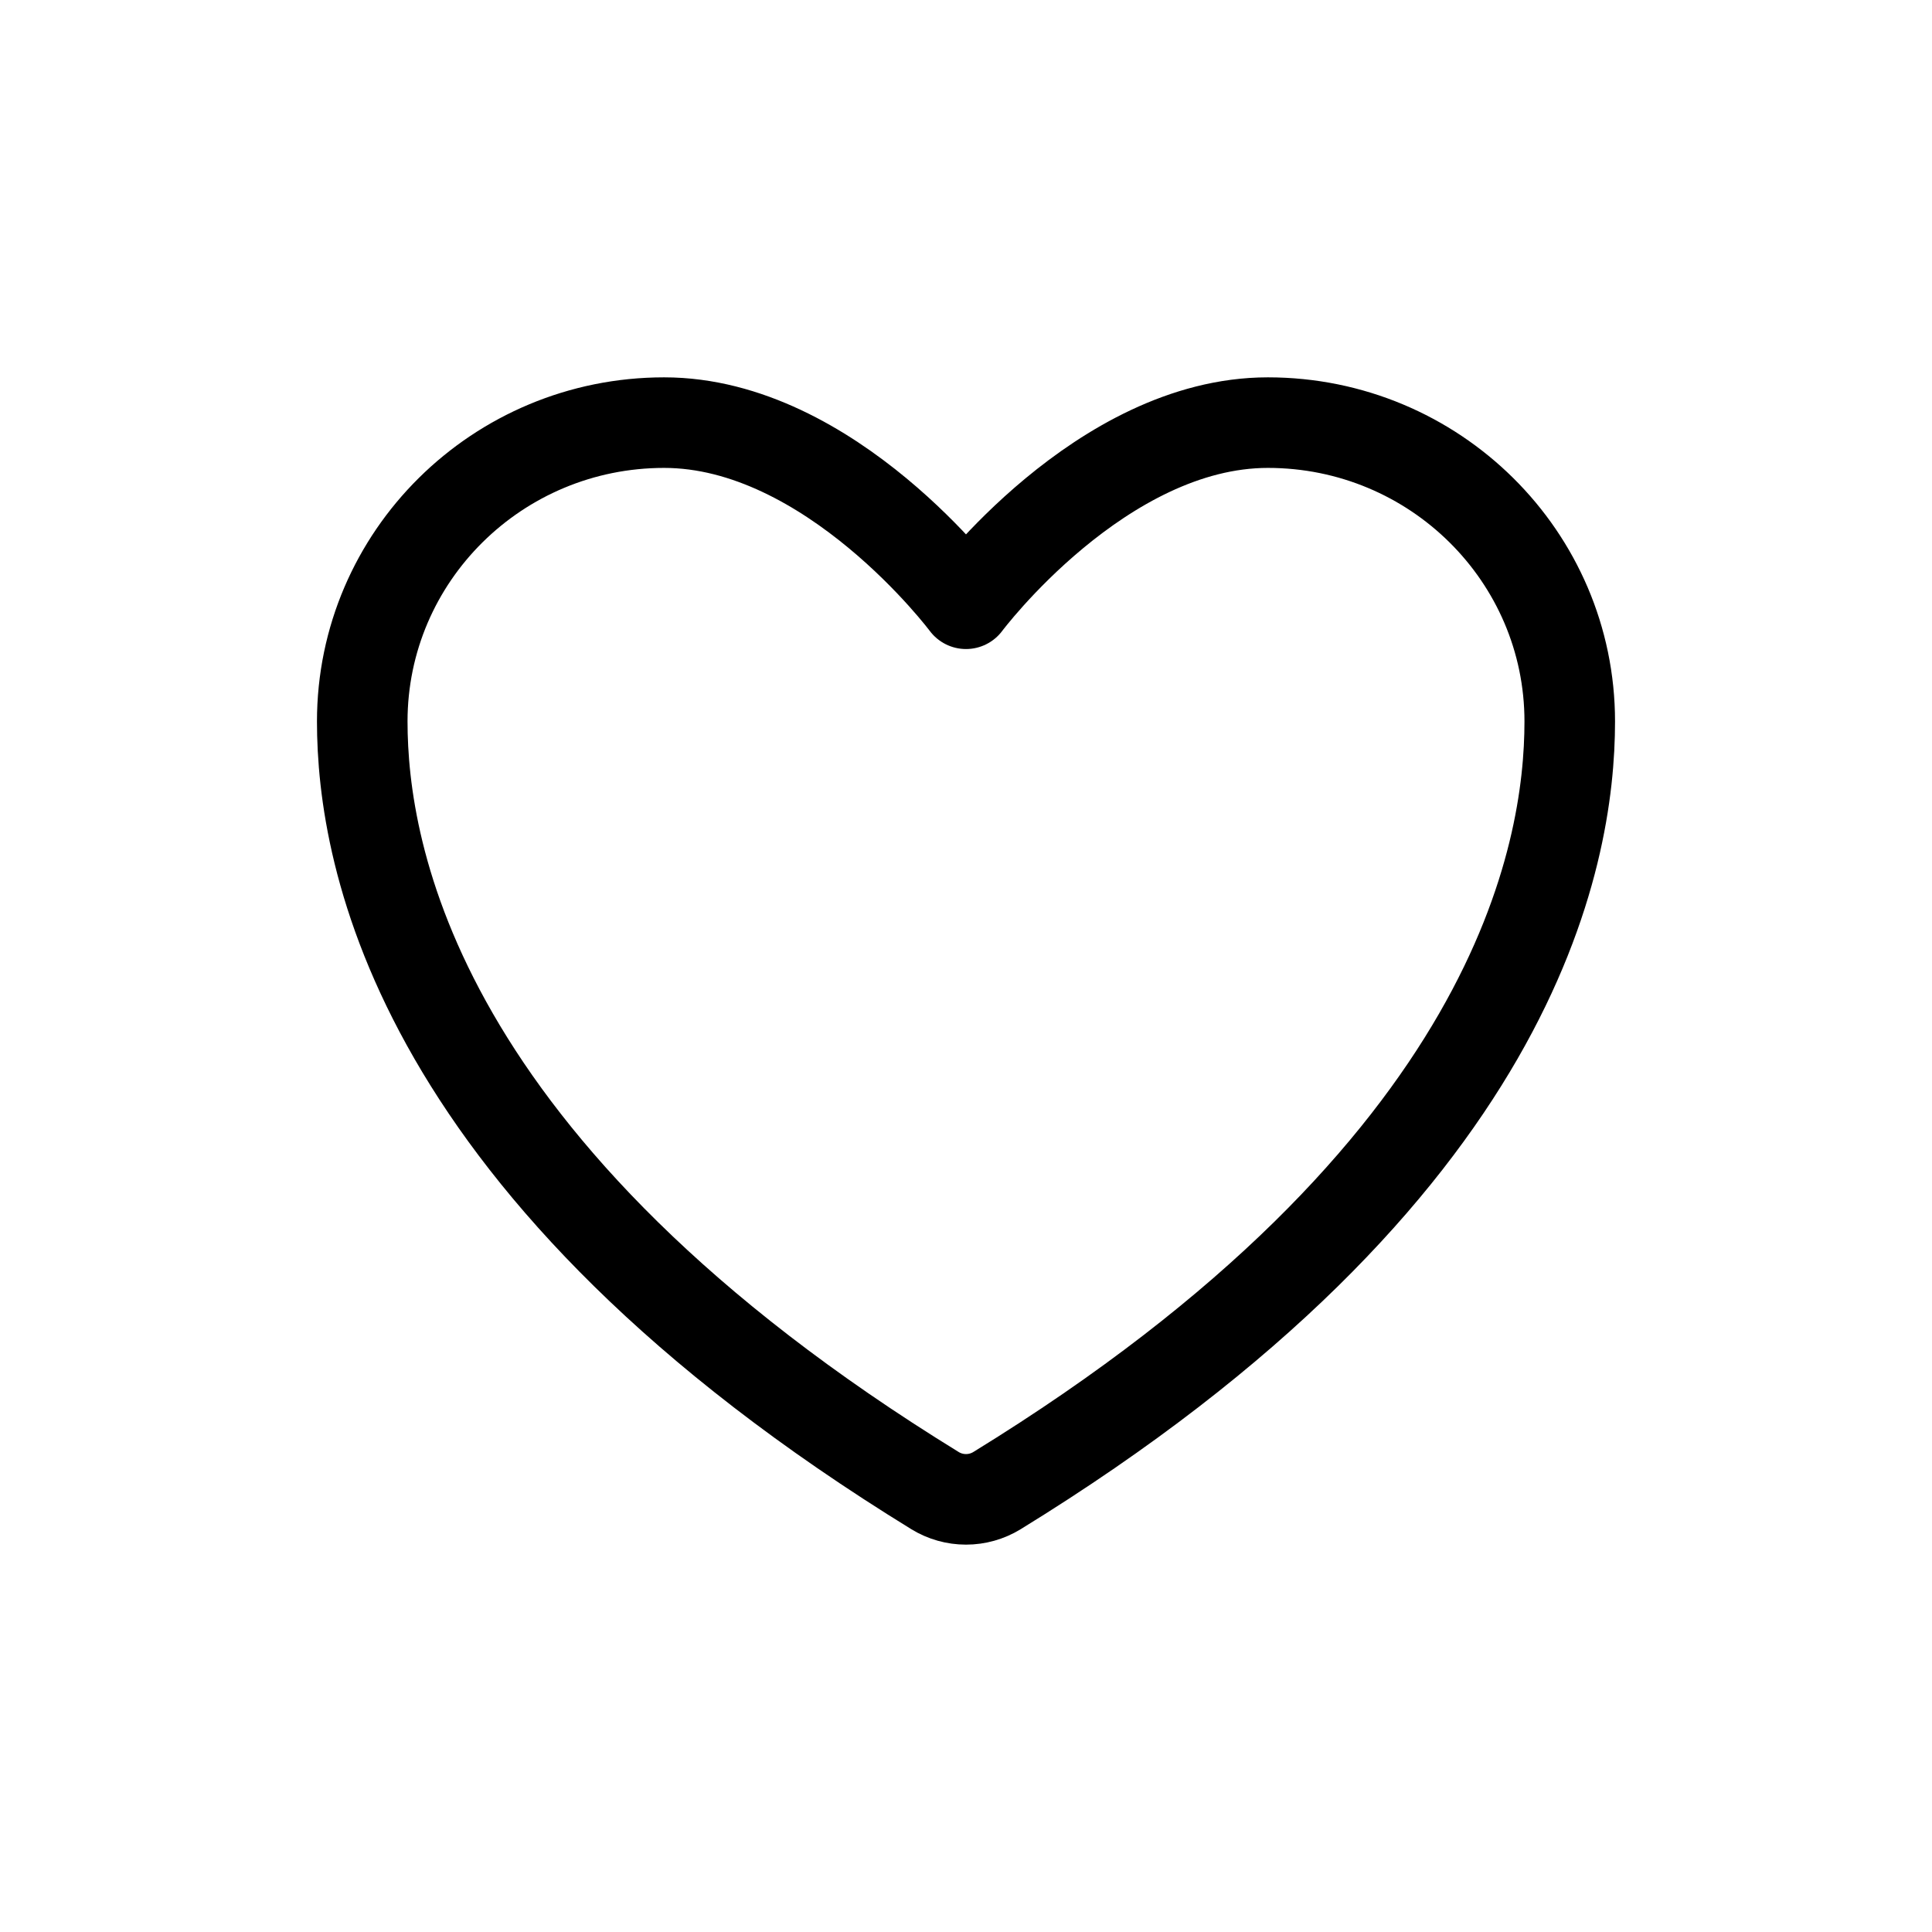
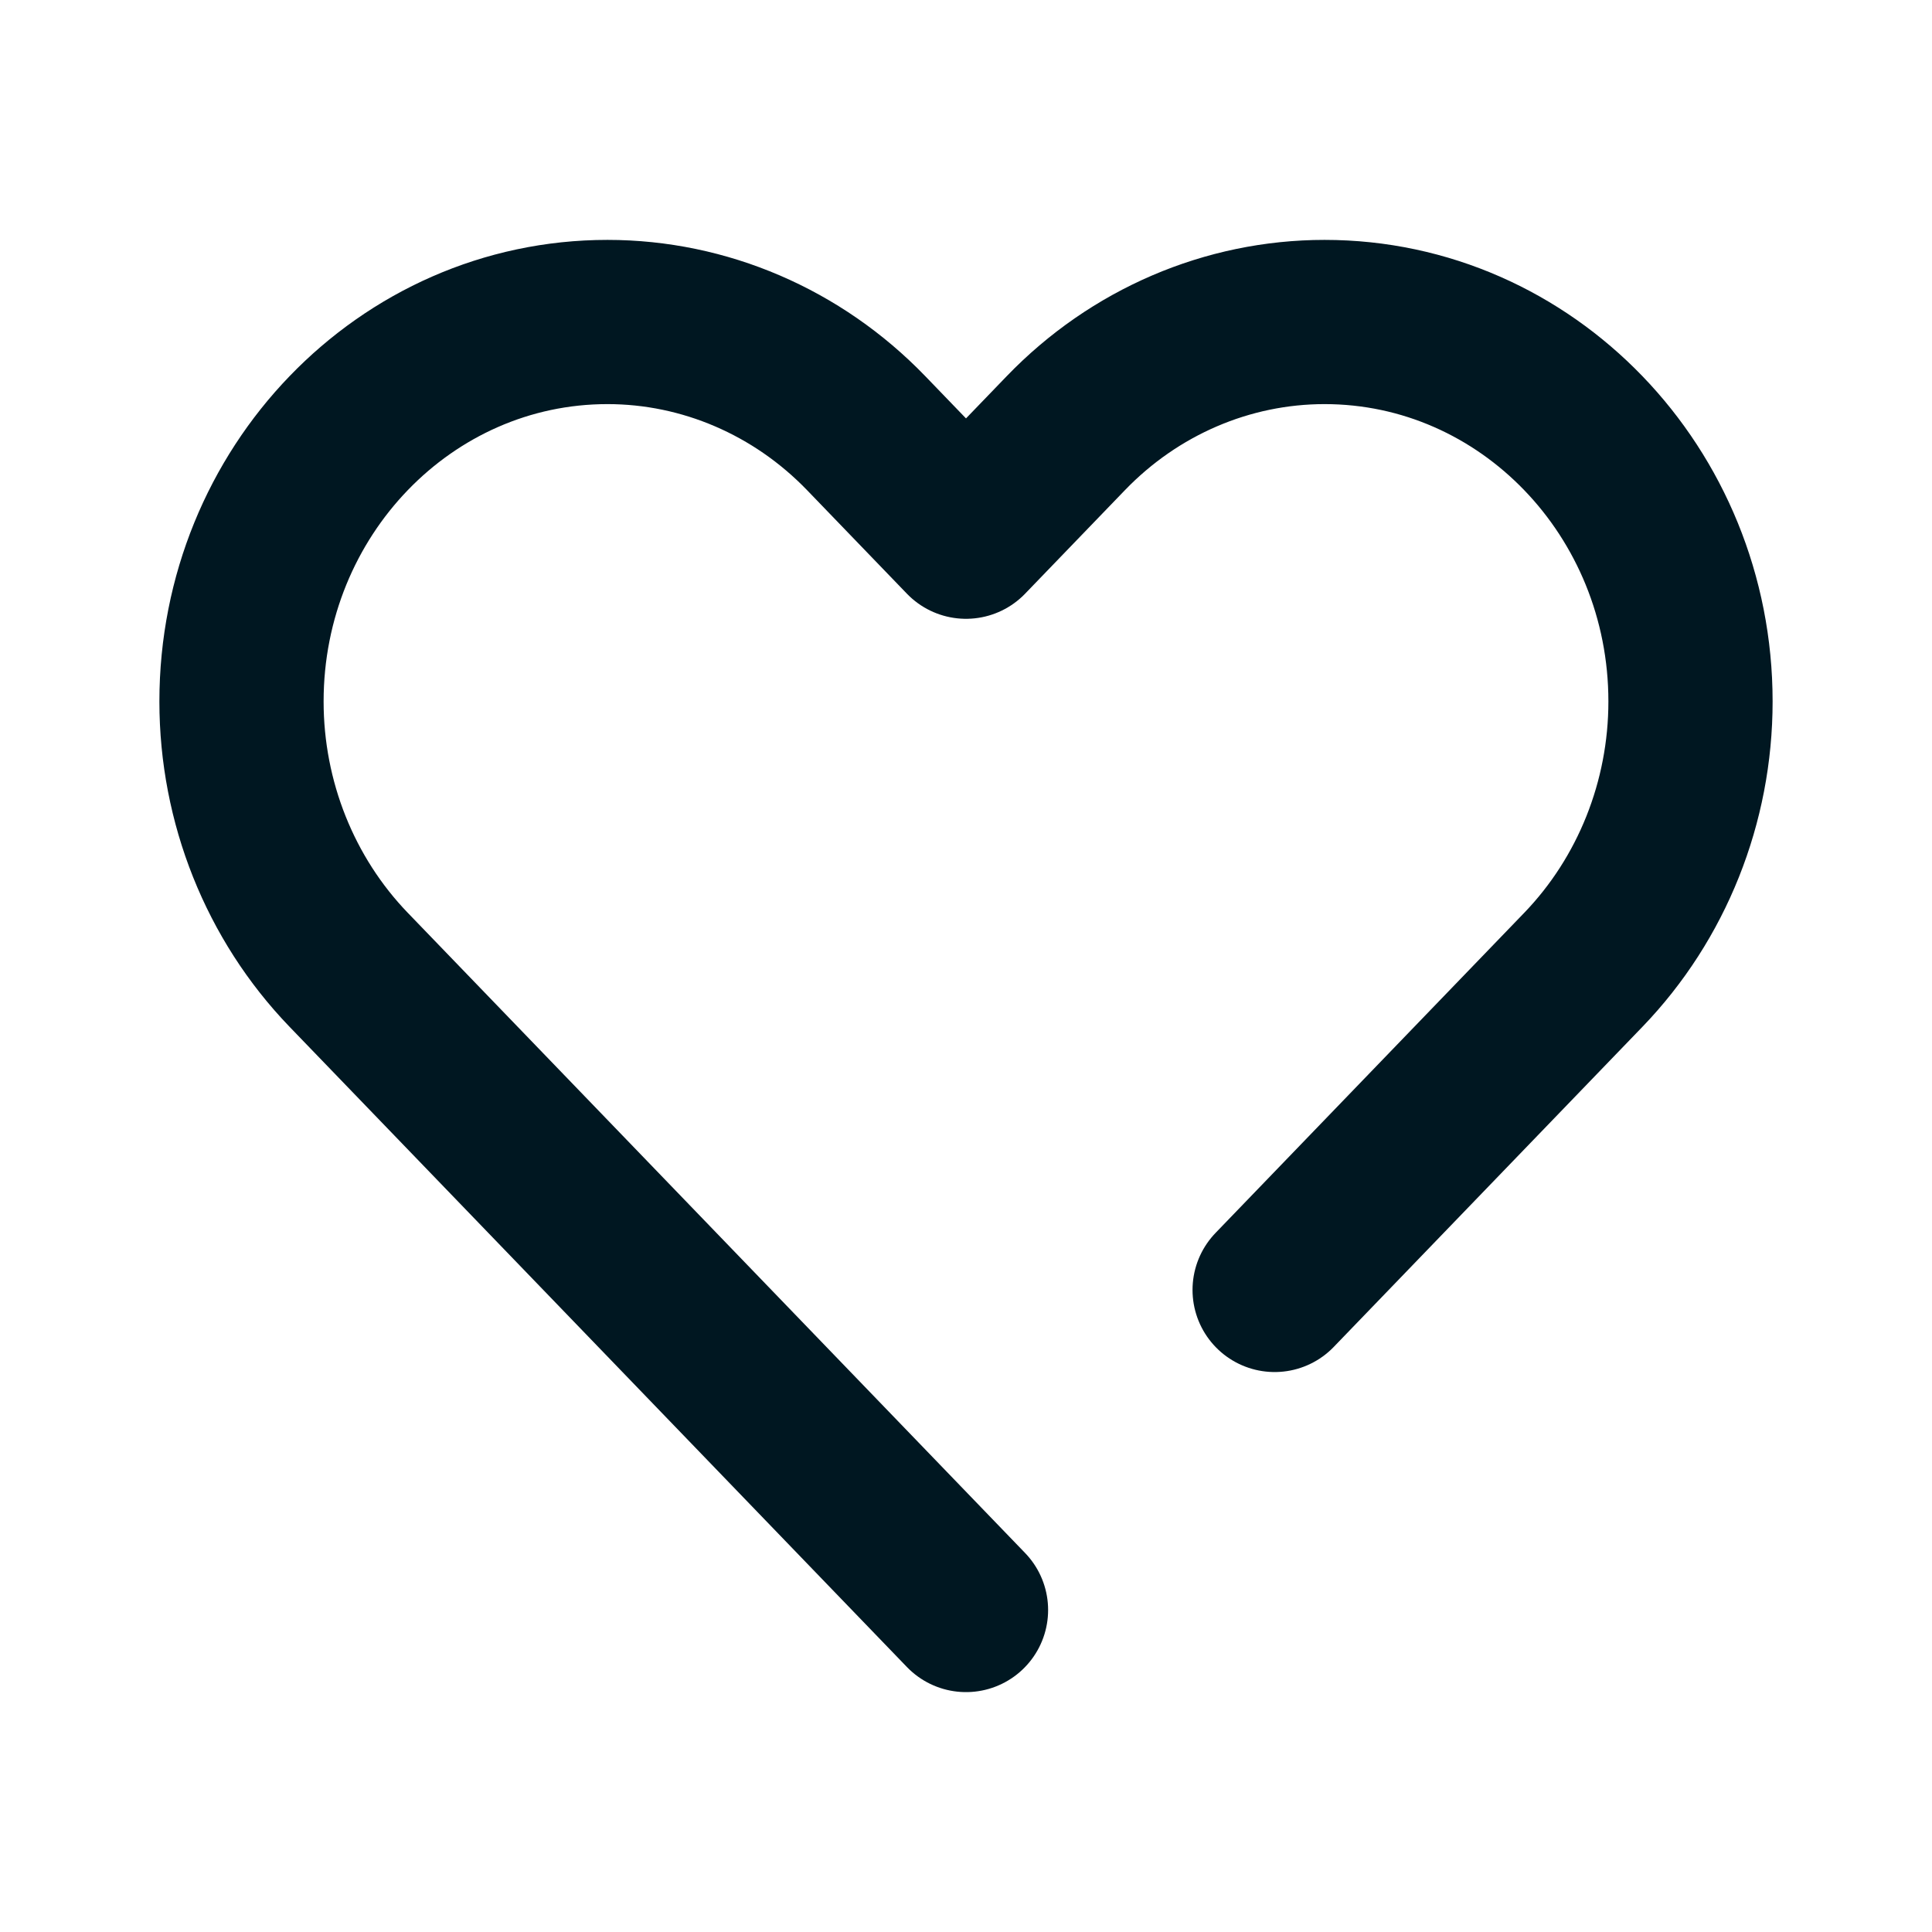
- <svg xmlns="http://www.w3.org/2000/svg" width="32" height="32" viewBox="0 0 32 32" fill="none">
-   <path d="M11 7C8.239 7 6 9.216 6 11.95C6 14.157 6.875 19.395 15.488 24.69C15.642 24.784 15.819 24.834 16 24.834C16.181 24.834 16.358 24.784 16.512 24.69C25.125 19.395 26 14.157 26 11.95C26 9.216 23.761 7 21 7C18.239 7 16 10 16 10C16 10 13.761 7 11 7Z" stroke="black" stroke-width="1.5" stroke-linecap="round" stroke-linejoin="round" />
+ <svg xmlns="http://www.w3.org/2000/svg" width="32px" height="32px" viewBox="0 0 24.00 24.00" fill="none">
+   <g id="SVGRepo_bgCarrier" stroke-width="0" />
+   <g id="SVGRepo_tracerCarrier" stroke-linecap="round" stroke-linejoin="round" />
+   <g id="SVGRepo_iconCarrier">
+     <path d="M12 20L4.331 12.047C3.479 11.163 3 9.964 3 8.714C3 6.111 5.035 4 7.546 4C8.751 4 9.907 4.497 10.76 5.381L12 6.667L13.24 5.381C14.092 4.497 15.249 4 16.454 4C18.965 4 21 6.111 21 8.714C21 9.964 20.521 11.163 19.669 12.047L15.834 16.024" stroke="#001721" stroke-width="2.04" stroke-linecap="round" stroke-linejoin="round" />
+   </g>
</svg>
